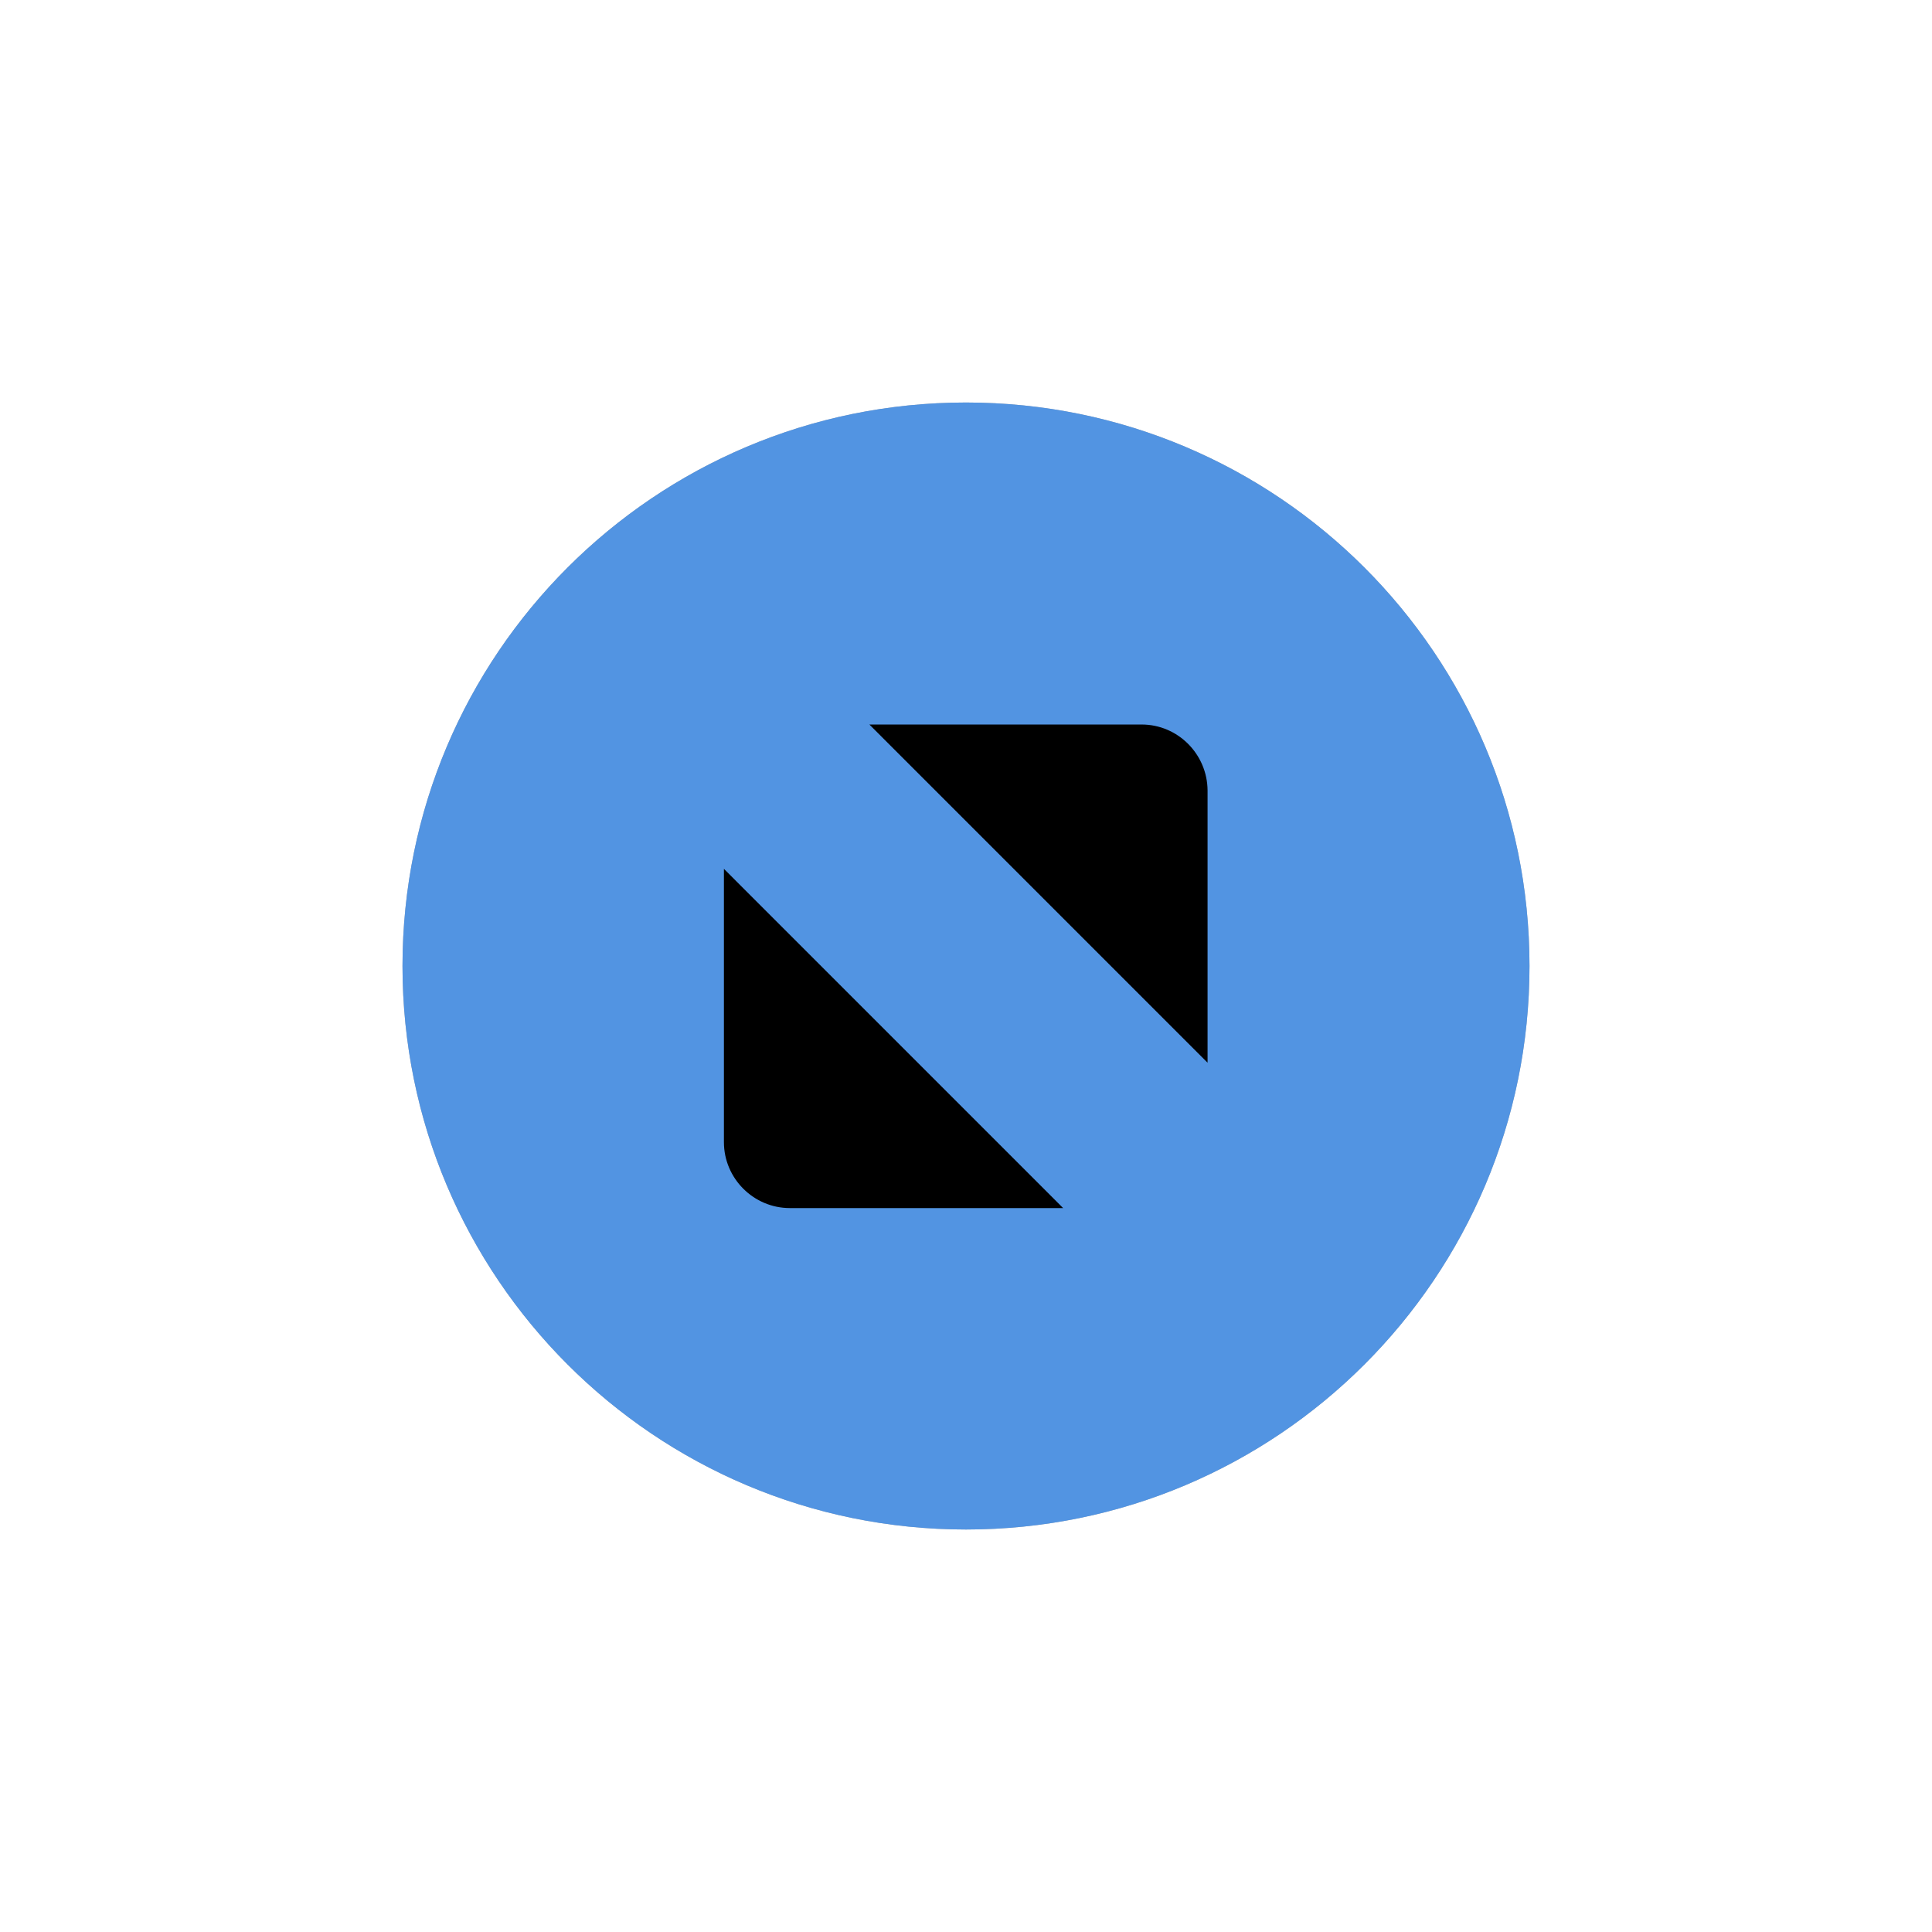
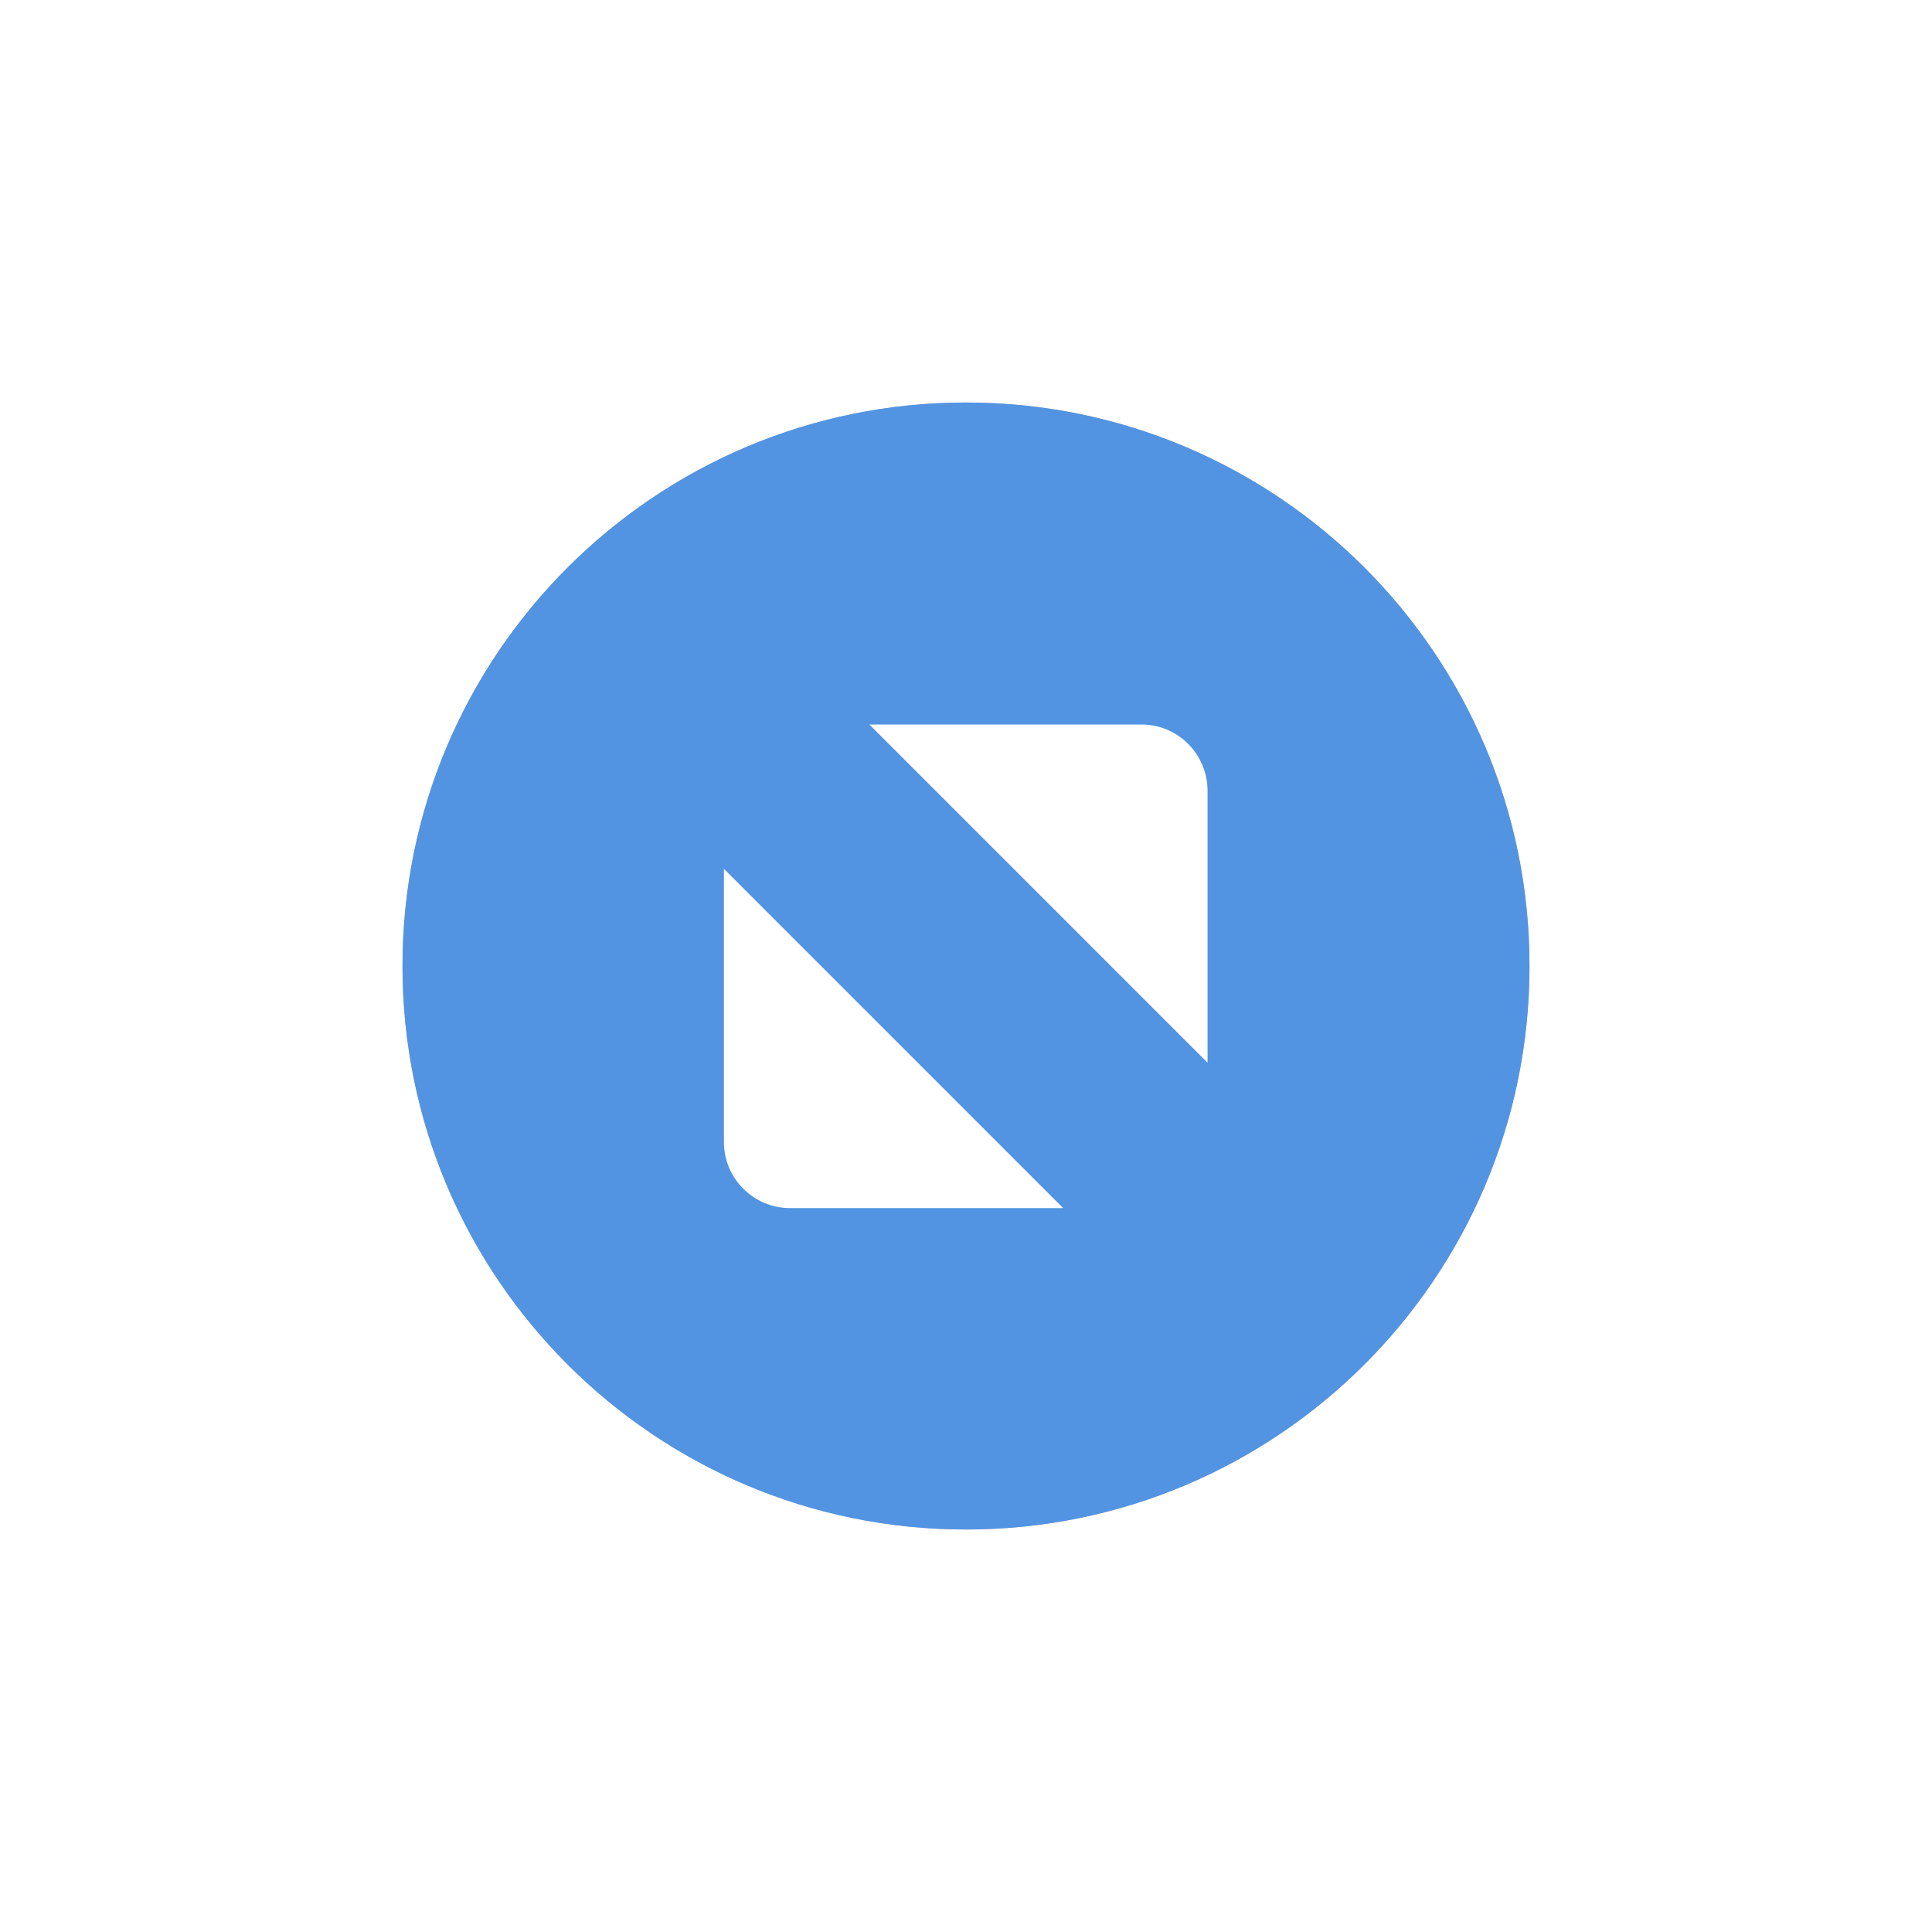
<svg xmlns="http://www.w3.org/2000/svg" xmlns:ns1="http://www.openswatchbook.org/uri/2009/osb" xmlns:xlink="http://www.w3.org/1999/xlink" width="24" height="24" id="svg4306" version="1.1" style="enable-background:new">
  <defs id="defs4308">
    <linearGradient id="selected_fg_color" ns1:paint="solid">
-       <stop style="stop-color:#ffffffgit;stop-opacity:1;" offset="0" id="stop4188" />
+       <stop style="stop-color:#ffffff;stop-opacity:1;" offset="0" id="stop4188" />
    </linearGradient>
    <linearGradient id="selected_bg_color" ns1:paint="solid">
      <stop style="stop-color:#5294e2;stop-opacity:1;" offset="0" id="stop4185" />
    </linearGradient>
    <linearGradient id="linearGradient3770">
      <stop style="stop-color:#000000;stop-opacity:0.628;" offset="0" id="stop3772" />
      <stop style="stop-color:#000000;stop-opacity:0.498;" offset="1" id="stop3774" />
    </linearGradient>
    <linearGradient id="linearGradient4882">
      <stop style="stop-color:#ffffff;stop-opacity:1;" offset="0" id="stop4884" />
      <stop style="stop-color:#ffffff;stop-opacity:0;" offset="1" id="stop4886" />
    </linearGradient>
    <linearGradient id="linearGradient3784-6">
      <stop style="stop-color:#ffffff;stop-opacity:0.216;" offset="0" id="stop3786-4" />
      <stop style="stop-color:#ffffff;stop-opacity:0;" offset="1" id="stop3788-6" />
    </linearGradient>
    <linearGradient id="linearGradient4892">
      <stop id="stop4894" offset="0" style="stop-color:#2f3a42;stop-opacity:1;" />
      <stop id="stop4896" offset="1" style="stop-color:#1d242a;stop-opacity:1;" />
    </linearGradient>
    <linearGradient id="linearGradient4882-4">
      <stop id="stop4884-9" offset="0" style="stop-color:#728495;stop-opacity:1;" />
      <stop id="stop4886-9" offset="1" style="stop-color:#617c95;stop-opacity:0;" />
    </linearGradient>
    <linearGradient xlink:href="#selected_bg_color" id="linearGradient4187" x1="1376" y1="248" x2="1376" y2="262" gradientUnits="userSpaceOnUse" />
    <linearGradient xlink:href="#selected_fg_color" id="linearGradient4190" x1="88.997" y1="972" x2="88.997" y2="978.007" gradientUnits="userSpaceOnUse" />
  </defs>
  <g id="layer1" transform="translate(0,-1028.362)">
    <g style="display:inline" id="titlebutton-max-hover-dark" transform="translate(-509,1218)">
      <g id="g4891-5-8" style="display:inline;opacity:1" transform="translate(-781,-432.6378)">
        <ellipse cy="255" cx="1302" style="display:inline;opacity:0.45;fill:#5f697f;fill-opacity:1;stroke:none;stroke-width:0;stroke-linecap:butt;stroke-linejoin:miter;stroke-miterlimit:4;stroke-dasharray:none;stroke-dashoffset:0;stroke-opacity:1" id="path4068-7-5-9-6-7-2-4-6-6" rx="6" ry="6" />
        <path style="display:inline;opacity:0.37;fill:#15171c;fill-opacity:1;stroke:none;stroke-width:0;stroke-linecap:butt;stroke-linejoin:miter;stroke-miterlimit:4;stroke-dasharray:none;stroke-dashoffset:0;stroke-opacity:1" d="m 1302,248 a 7,7 0 0 0 -7,7 7,7 0 0 0 7,7 7,7 0 0 0 7,-7 7,7 0 0 0 -7,-7 z m 0,1 a 6,6 0 0 1 6,6 6,6 0 0 1 -6,6 6,6 0 0 1 -6,-6 6,6 0 0 1 6,-6 z" id="path4068-7-5-9-6-7-2-5-78-2-6" />
        <g id="g4806-9-0-6" transform="translate(1294,247)" style="fill:#c0e3ff;fill-opacity:1">
          <g transform="translate(-81.0002,-967)" style="display:inline;fill:#c0e3ff;fill-opacity:1" id="layer9-78-7-6-6" />
          <g transform="translate(-81.0002,-967)" id="layer10-3-3-2-7" style="fill:#c0e3ff;fill-opacity:1" />
          <g transform="translate(-81.0002,-967)" id="layer11-19-75-1-2" style="fill:#c0e3ff;fill-opacity:1" />
          <g transform="translate(-81.0002,-967)" id="layer13-4-9-2-3" style="fill:#c0e3ff;fill-opacity:1" />
          <g transform="translate(-81.0002,-967)" id="layer14-8-5-0-4" style="fill:#c0e3ff;fill-opacity:1" />
          <g transform="translate(-81.0002,-967)" style="display:inline;fill:#c0e3ff;fill-opacity:1" id="layer15-5-8-0-4" />
          <g transform="translate(-81.0002,-967)" style="display:inline;fill:#c0e3ff;fill-opacity:1" id="g71291-1-7-5-9" />
          <g transform="translate(-81.0002,-967)" style="display:inline;fill:#c0e3ff;fill-opacity:1" id="g4953-7-1-4-1" />
          <g transform="translate(-81.0002,-967)" style="display:inline;fill:#c0e3ff;fill-opacity:1" id="layer12-3-0-0-6">
            <path d="m 87.8,972 3.382,0 c 0.45,0 0.816,0.368 0.819,0.819 l 0,3.382 z m 2.407,6.007 -3.395,0 c -0.45,0 -0.819,-0.368 -0.819,-0.819 l 0,-3.395 4.214,4.214" style="opacity:1;fill:#c4c7cc;fill-opacity:1;fill-rule:evenodd;stroke:none" id="path4293-6-7-1" />
          </g>
        </g>
      </g>
      <rect y="-185.638" x="513" height="16" width="16" id="rect17883-0-1-5" style="display:inline;opacity:1;fill:none;fill-opacity:1;stroke:none;stroke-width:1;stroke-linecap:butt;stroke-linejoin:miter;stroke-miterlimit:4;stroke-dasharray:none;stroke-dashoffset:0;stroke-opacity:0" />
    </g>
    <g style="display:inline" id="titlebutton-max-active-dark" transform="translate(-408,1218)">
      <g id="g4891-4-5-5" style="display:inline;opacity:1" transform="translate(-882,-432.6378)">
        <g transform="translate(-132,0)" style="display:inline;opacity:1" id="g4490-2-9-1-2-4-8">
          <g id="g4092-0-6-3-6-8-3-7" style="display:inline" transform="translate(58,0)">
            <circle r="7" cy="255" cx="1376" style="fill:url(#linearGradient4187);fill-opacity:1;stroke:none;stroke-width:0;stroke-linecap:butt;stroke-linejoin:miter;stroke-miterlimit:4;stroke-dasharray:none;stroke-dashoffset:0;stroke-opacity:1" id="path4068-7-6-5-1-6-6-0" />
          </g>
        </g>
        <g id="g4806-5-2-2-9" transform="translate(1294,247)" style="fill:#c0e3ff;fill-opacity:1">
          <g transform="translate(-81.0002,-967)" style="display:inline;fill:#c0e3ff;fill-opacity:1" id="layer9-78-2-0-0-8" />
          <g transform="translate(-81.0002,-967)" id="layer10-3-9-9-51-2" style="fill:#c0e3ff;fill-opacity:1" />
          <g transform="translate(-81.0002,-967)" id="layer11-19-7-6-4-7" style="fill:#c0e3ff;fill-opacity:1" />
          <g transform="translate(-81.0002,-967)" id="layer13-4-7-4-0-9" style="fill:#c0e3ff;fill-opacity:1" />
          <g transform="translate(-81.0002,-967)" id="layer14-8-9-7-6-0" style="fill:#c0e3ff;fill-opacity:1" />
          <g transform="translate(-81.0002,-967)" style="display:inline;fill:#c0e3ff;fill-opacity:1" id="layer15-5-4-2-4-4" />
          <g transform="translate(-81.0002,-967)" style="display:inline;fill:#c0e3ff;fill-opacity:1" id="g71291-1-4-6-4-2" />
          <g transform="translate(-81.0002,-967)" style="display:inline;fill:#c0e3ff;fill-opacity:1" id="g4953-7-0-8-22-2" />
          <g transform="translate(-81.0002,-967)" style="display:inline;fill:#c0e3ff;fill-opacity:1" id="layer12-3-7-2-3-1">
            <path d="m 87.8,972 3.382,0 c 0.45,0 0.816,0.368 0.819,0.819 l 0,3.382 z m 2.407,6.007 -3.395,0 c -0.45,0 -0.819,-0.368 -0.819,-0.819 l 0,-3.395 4.214,4.214" style="fill:url(#linearGradient4190);fill-opacity:1;fill-rule:evenodd;stroke:none" id="path4293-4-9-0-2" />
          </g>
        </g>
      </g>
      <rect y="-185.638" x="412" height="16" width="16" id="rect17883-79-3-0" style="display:inline;opacity:1;fill:none;fill-opacity:1;stroke:none;stroke-width:1;stroke-linecap:butt;stroke-linejoin:miter;stroke-miterlimit:4;stroke-dasharray:none;stroke-dashoffset:0;stroke-opacity:0" />
    </g>
  </g>
</svg>
